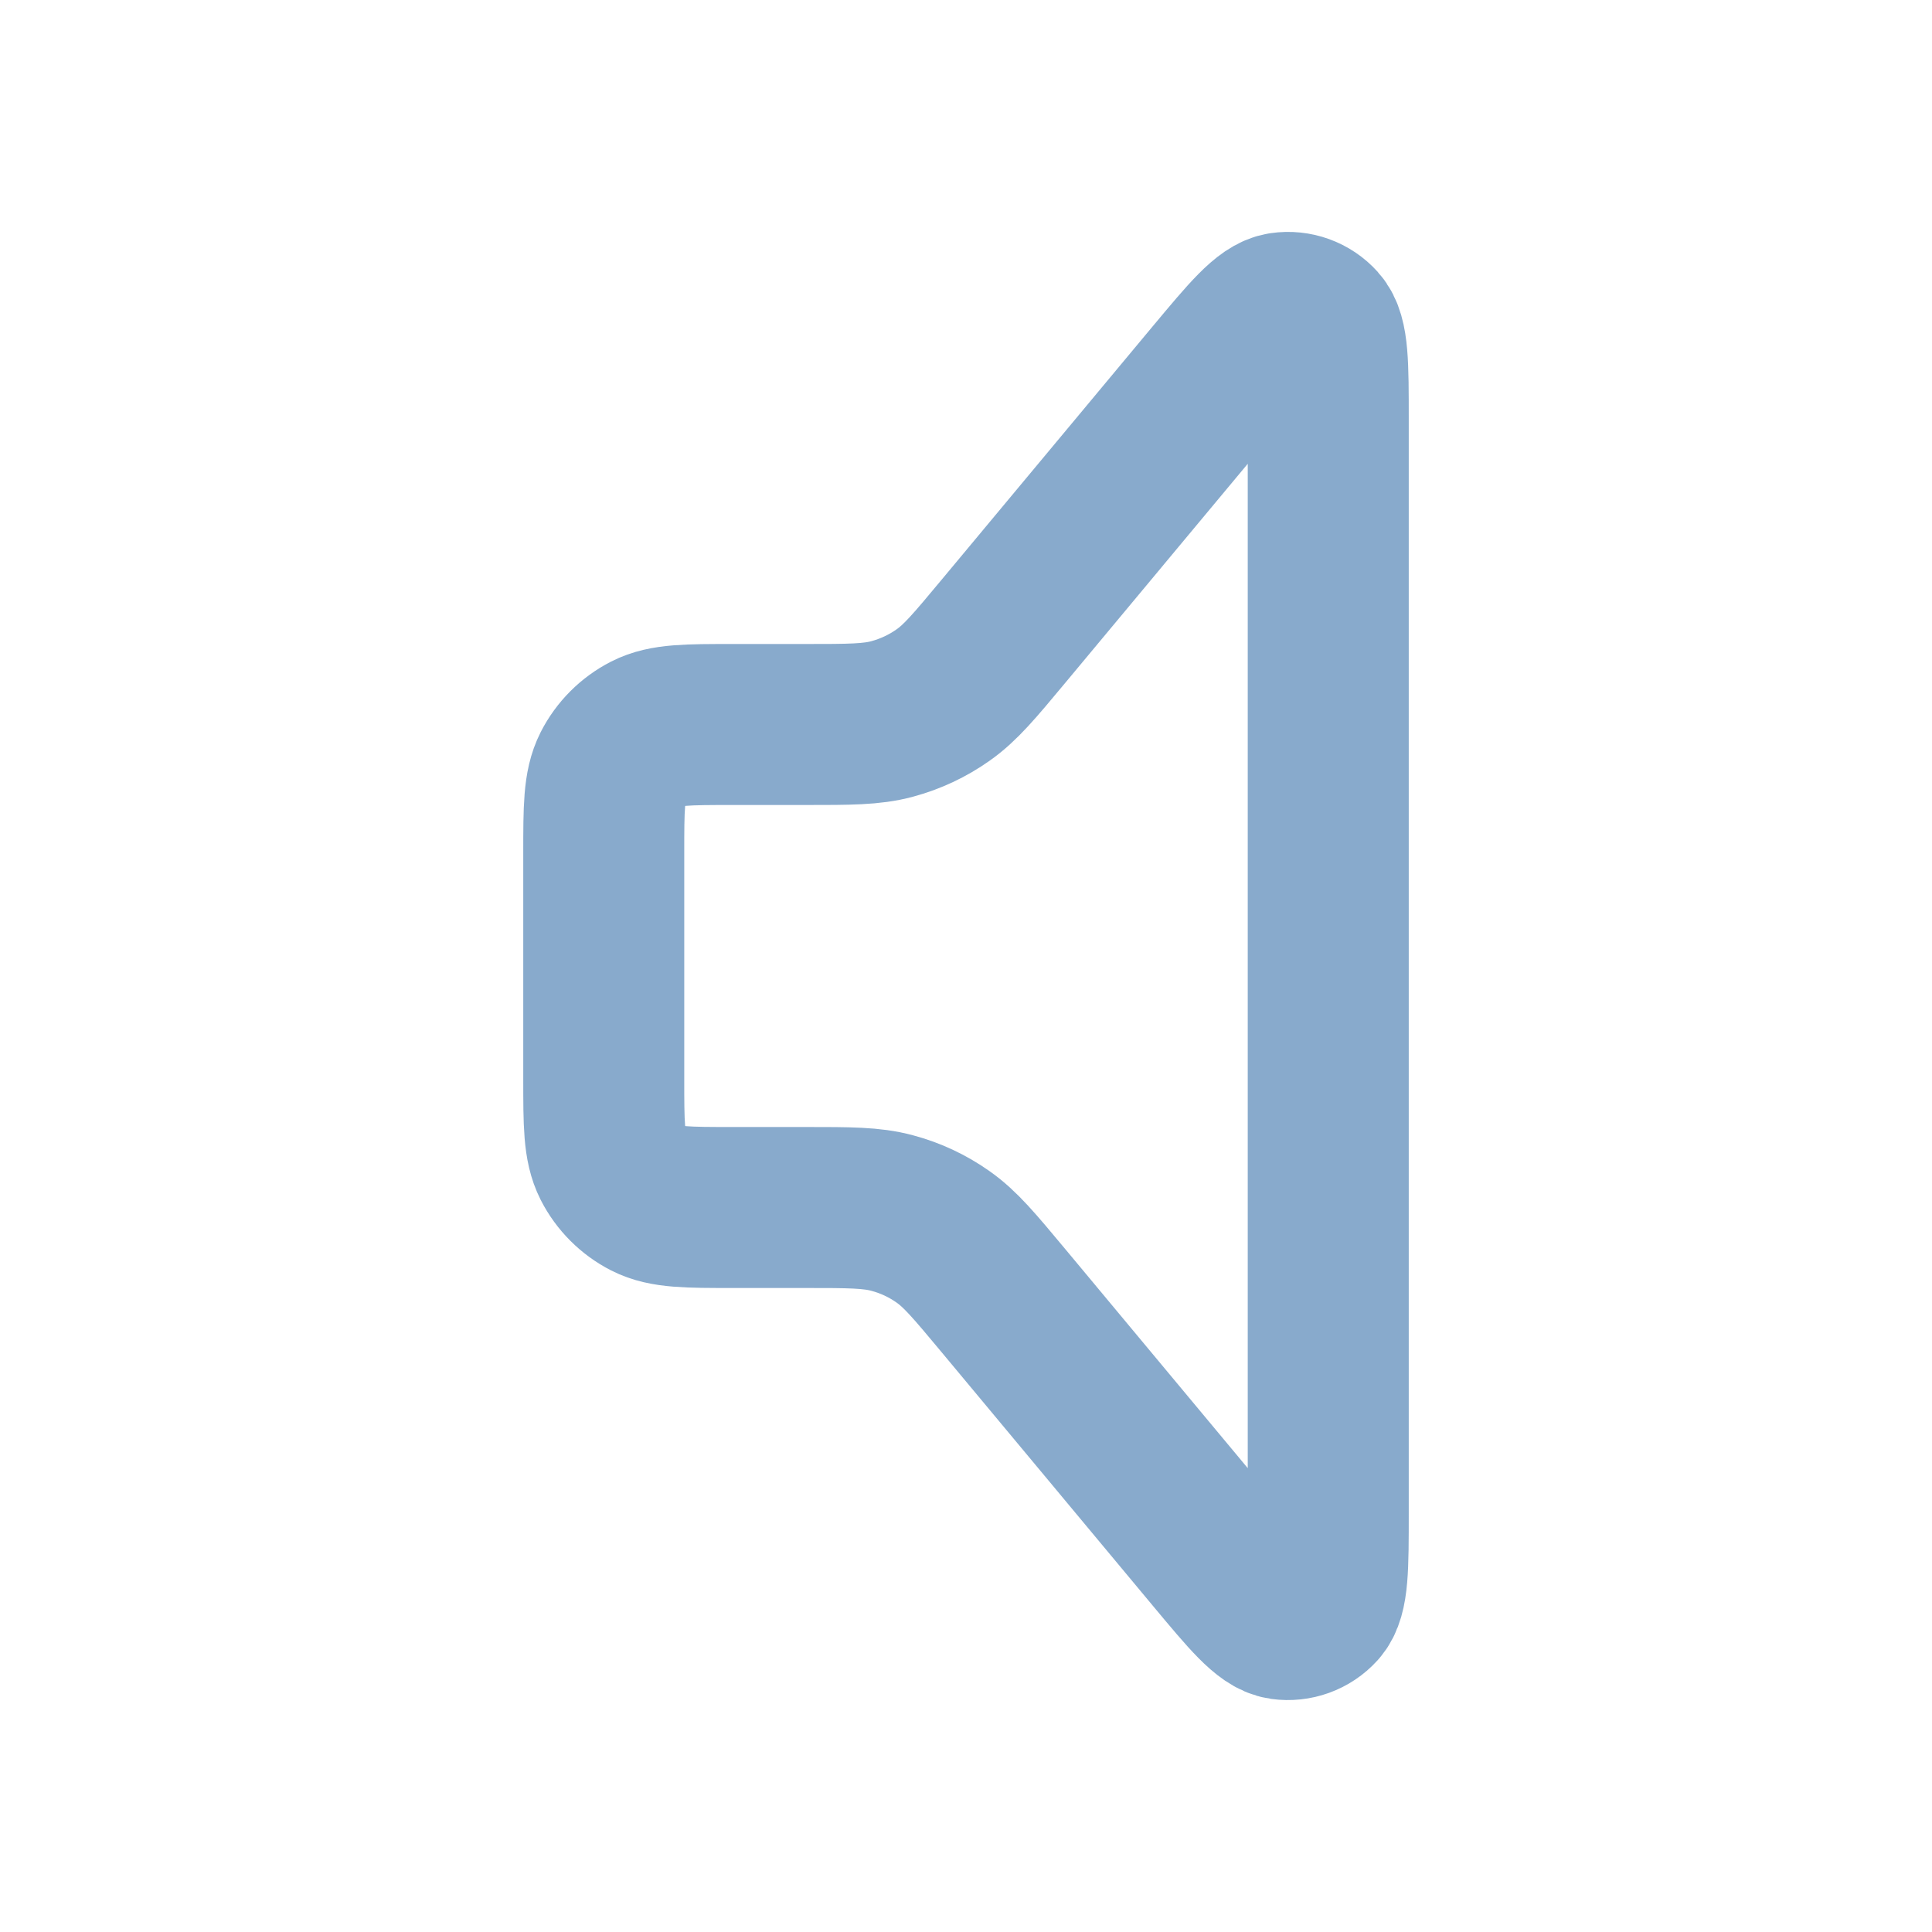
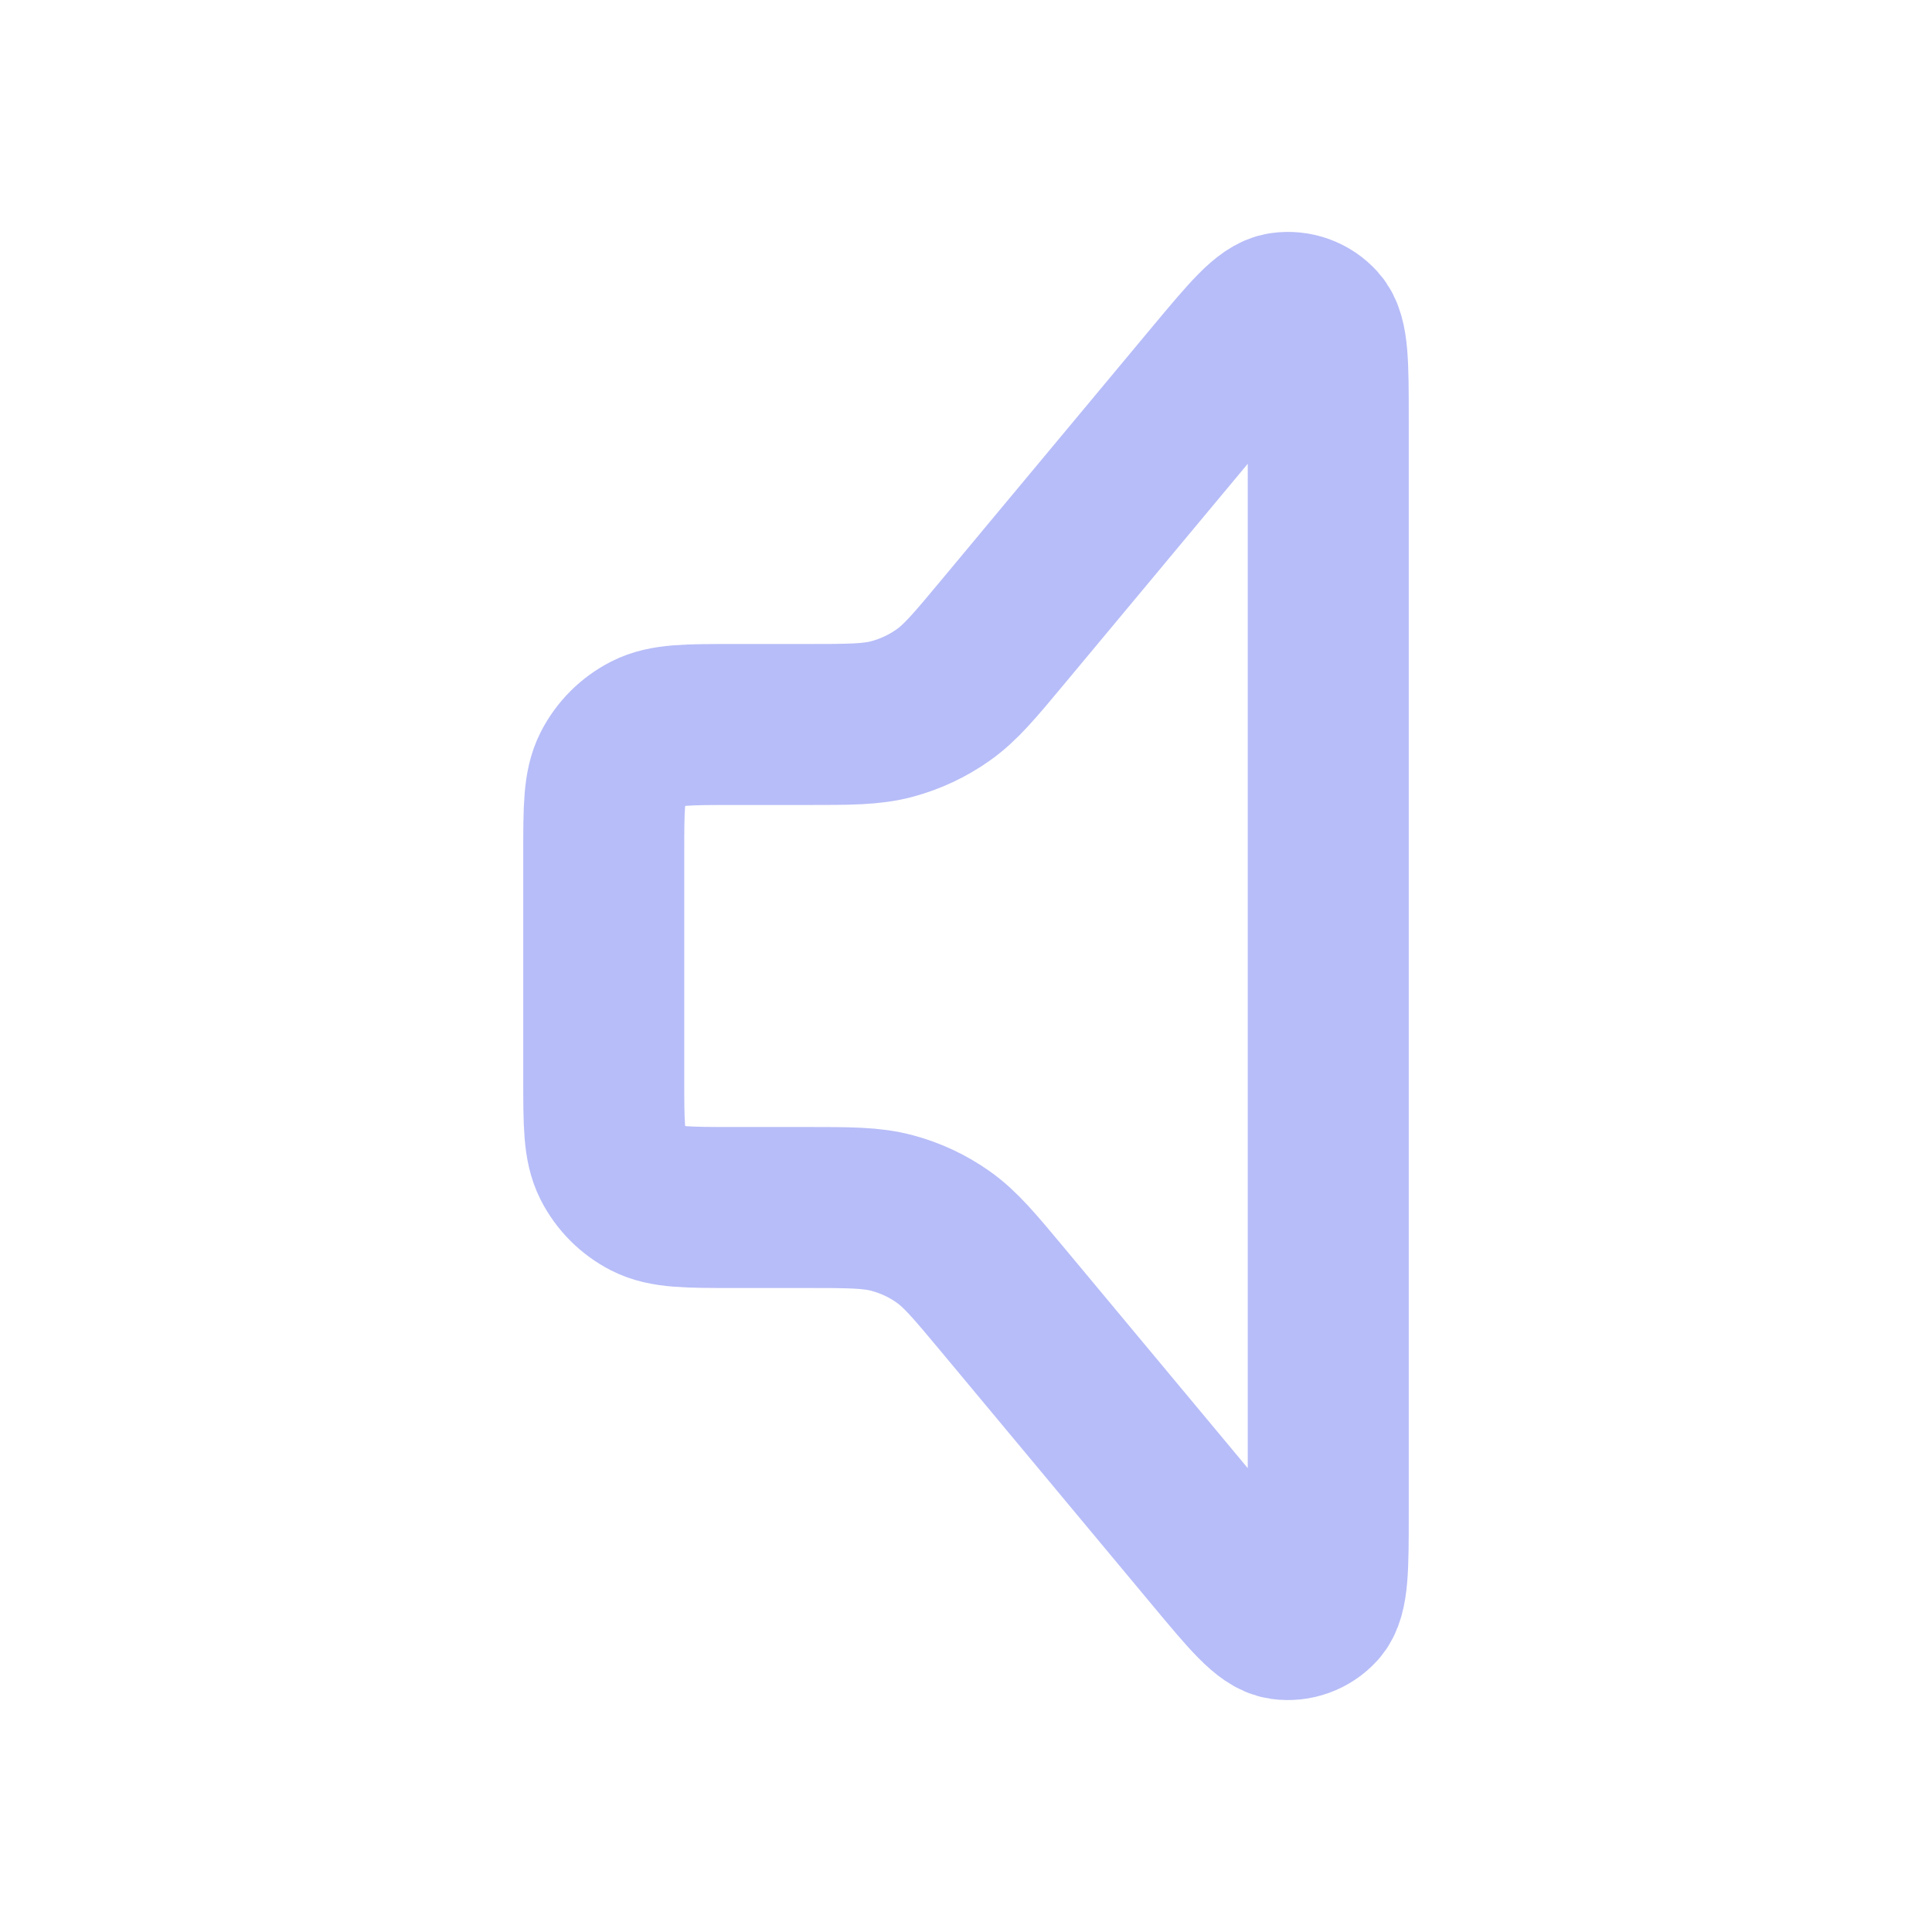
<svg xmlns="http://www.w3.org/2000/svg" width="32px" height="32px" viewBox="0 0 24 24" fill="none">
  <g id="SVGRepo_bgCarrier" stroke-width="0" />
  <g id="SVGRepo_tracerCarrier" stroke-linecap="round" stroke-linejoin="round" />
  <g id="SVGRepo_iconCarrier">
-     <path d="M10.001 9H9.1C8.54 9 8.26 9 8.046 9.109C7.858 9.205 7.705 9.358 7.609 9.546C7.5 9.76 7.5 10.04 7.5 10.6V13.4C7.5 13.96 7.5 14.24 7.609 14.454C7.705 14.642 7.858 14.795 8.046 14.891C8.26 15 8.54 15 9.1 15H10.001C10.552 15 10.828 15 11.083 15.069C11.309 15.129 11.523 15.229 11.714 15.364C11.931 15.516 12.107 15.728 12.46 16.151L15.085 19.302C15.521 19.825 15.739 20.087 15.929 20.114C16.094 20.137 16.26 20.077 16.371 19.954C16.5 19.811 16.5 19.471 16.5 18.79V5.209C16.5 4.529 16.5 4.189 16.371 4.046C16.26 3.922 16.094 3.862 15.929 3.886C15.739 3.913 15.521 4.175 15.085 4.697L12.46 7.848C12.107 8.272 11.931 8.483 11.714 8.635C11.523 8.77 11.309 8.87 11.083 8.931C10.828 9 10.552 9 10.001 9Z" stroke="#8ac" stroke-width="2" stroke-linecap="round" stroke-linejoin="round" />
+     <path d="M10.001 9H9.1C8.54 9 8.26 9 8.046 9.109C7.858 9.205 7.705 9.358 7.609 9.546C7.5 9.76 7.5 10.04 7.5 10.6V13.4C7.5 13.96 7.5 14.24 7.609 14.454C7.705 14.642 7.858 14.795 8.046 14.891C8.26 15 8.54 15 9.1 15H10.001C10.552 15 10.828 15 11.083 15.069C11.309 15.129 11.523 15.229 11.714 15.364C11.931 15.516 12.107 15.728 12.46 16.151L15.085 19.302C15.521 19.825 15.739 20.087 15.929 20.114C16.094 20.137 16.26 20.077 16.371 19.954C16.5 19.811 16.5 19.471 16.5 18.79V5.209C16.5 4.529 16.5 4.189 16.371 4.046C16.26 3.922 16.094 3.862 15.929 3.886C15.739 3.913 15.521 4.175 15.085 4.697L12.46 7.848C12.107 8.272 11.931 8.483 11.714 8.635C11.523 8.77 11.309 8.87 11.083 8.931C10.828 9 10.552 9 10.001 9Z" stroke="#b7bdf8" stroke-width="2" stroke-linecap="round" stroke-linejoin="round" />
  </g>
</svg>
